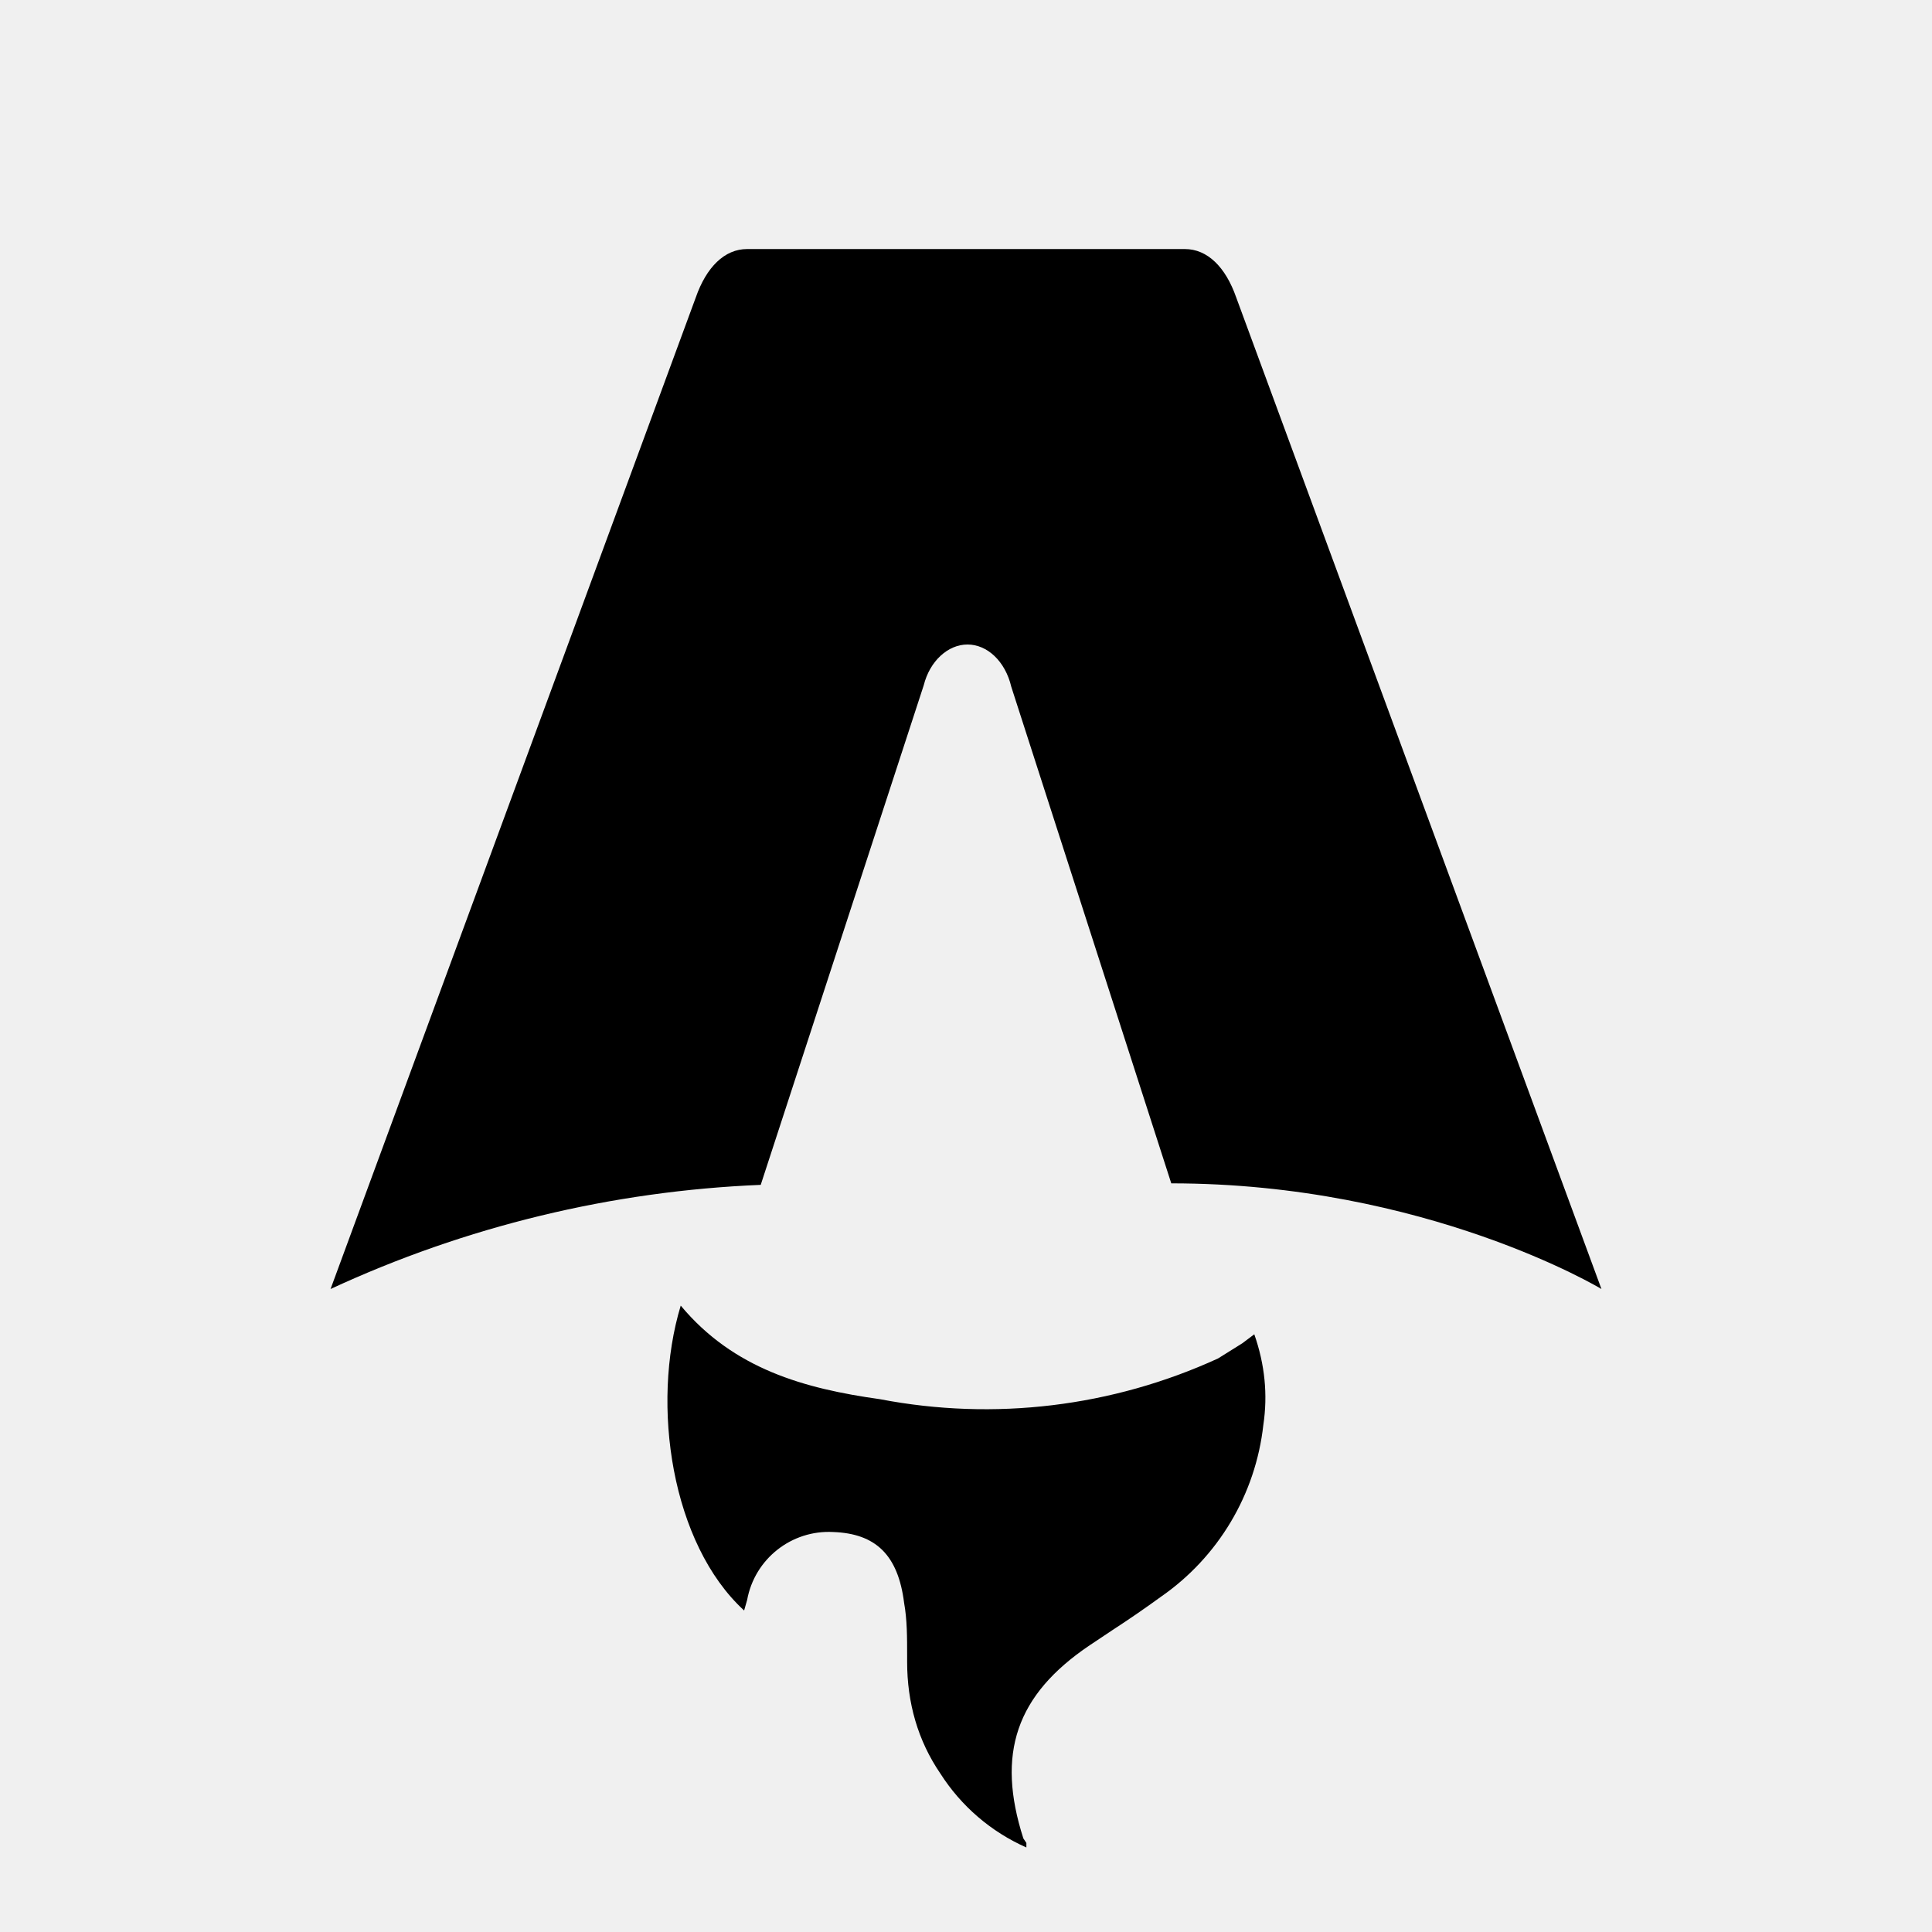
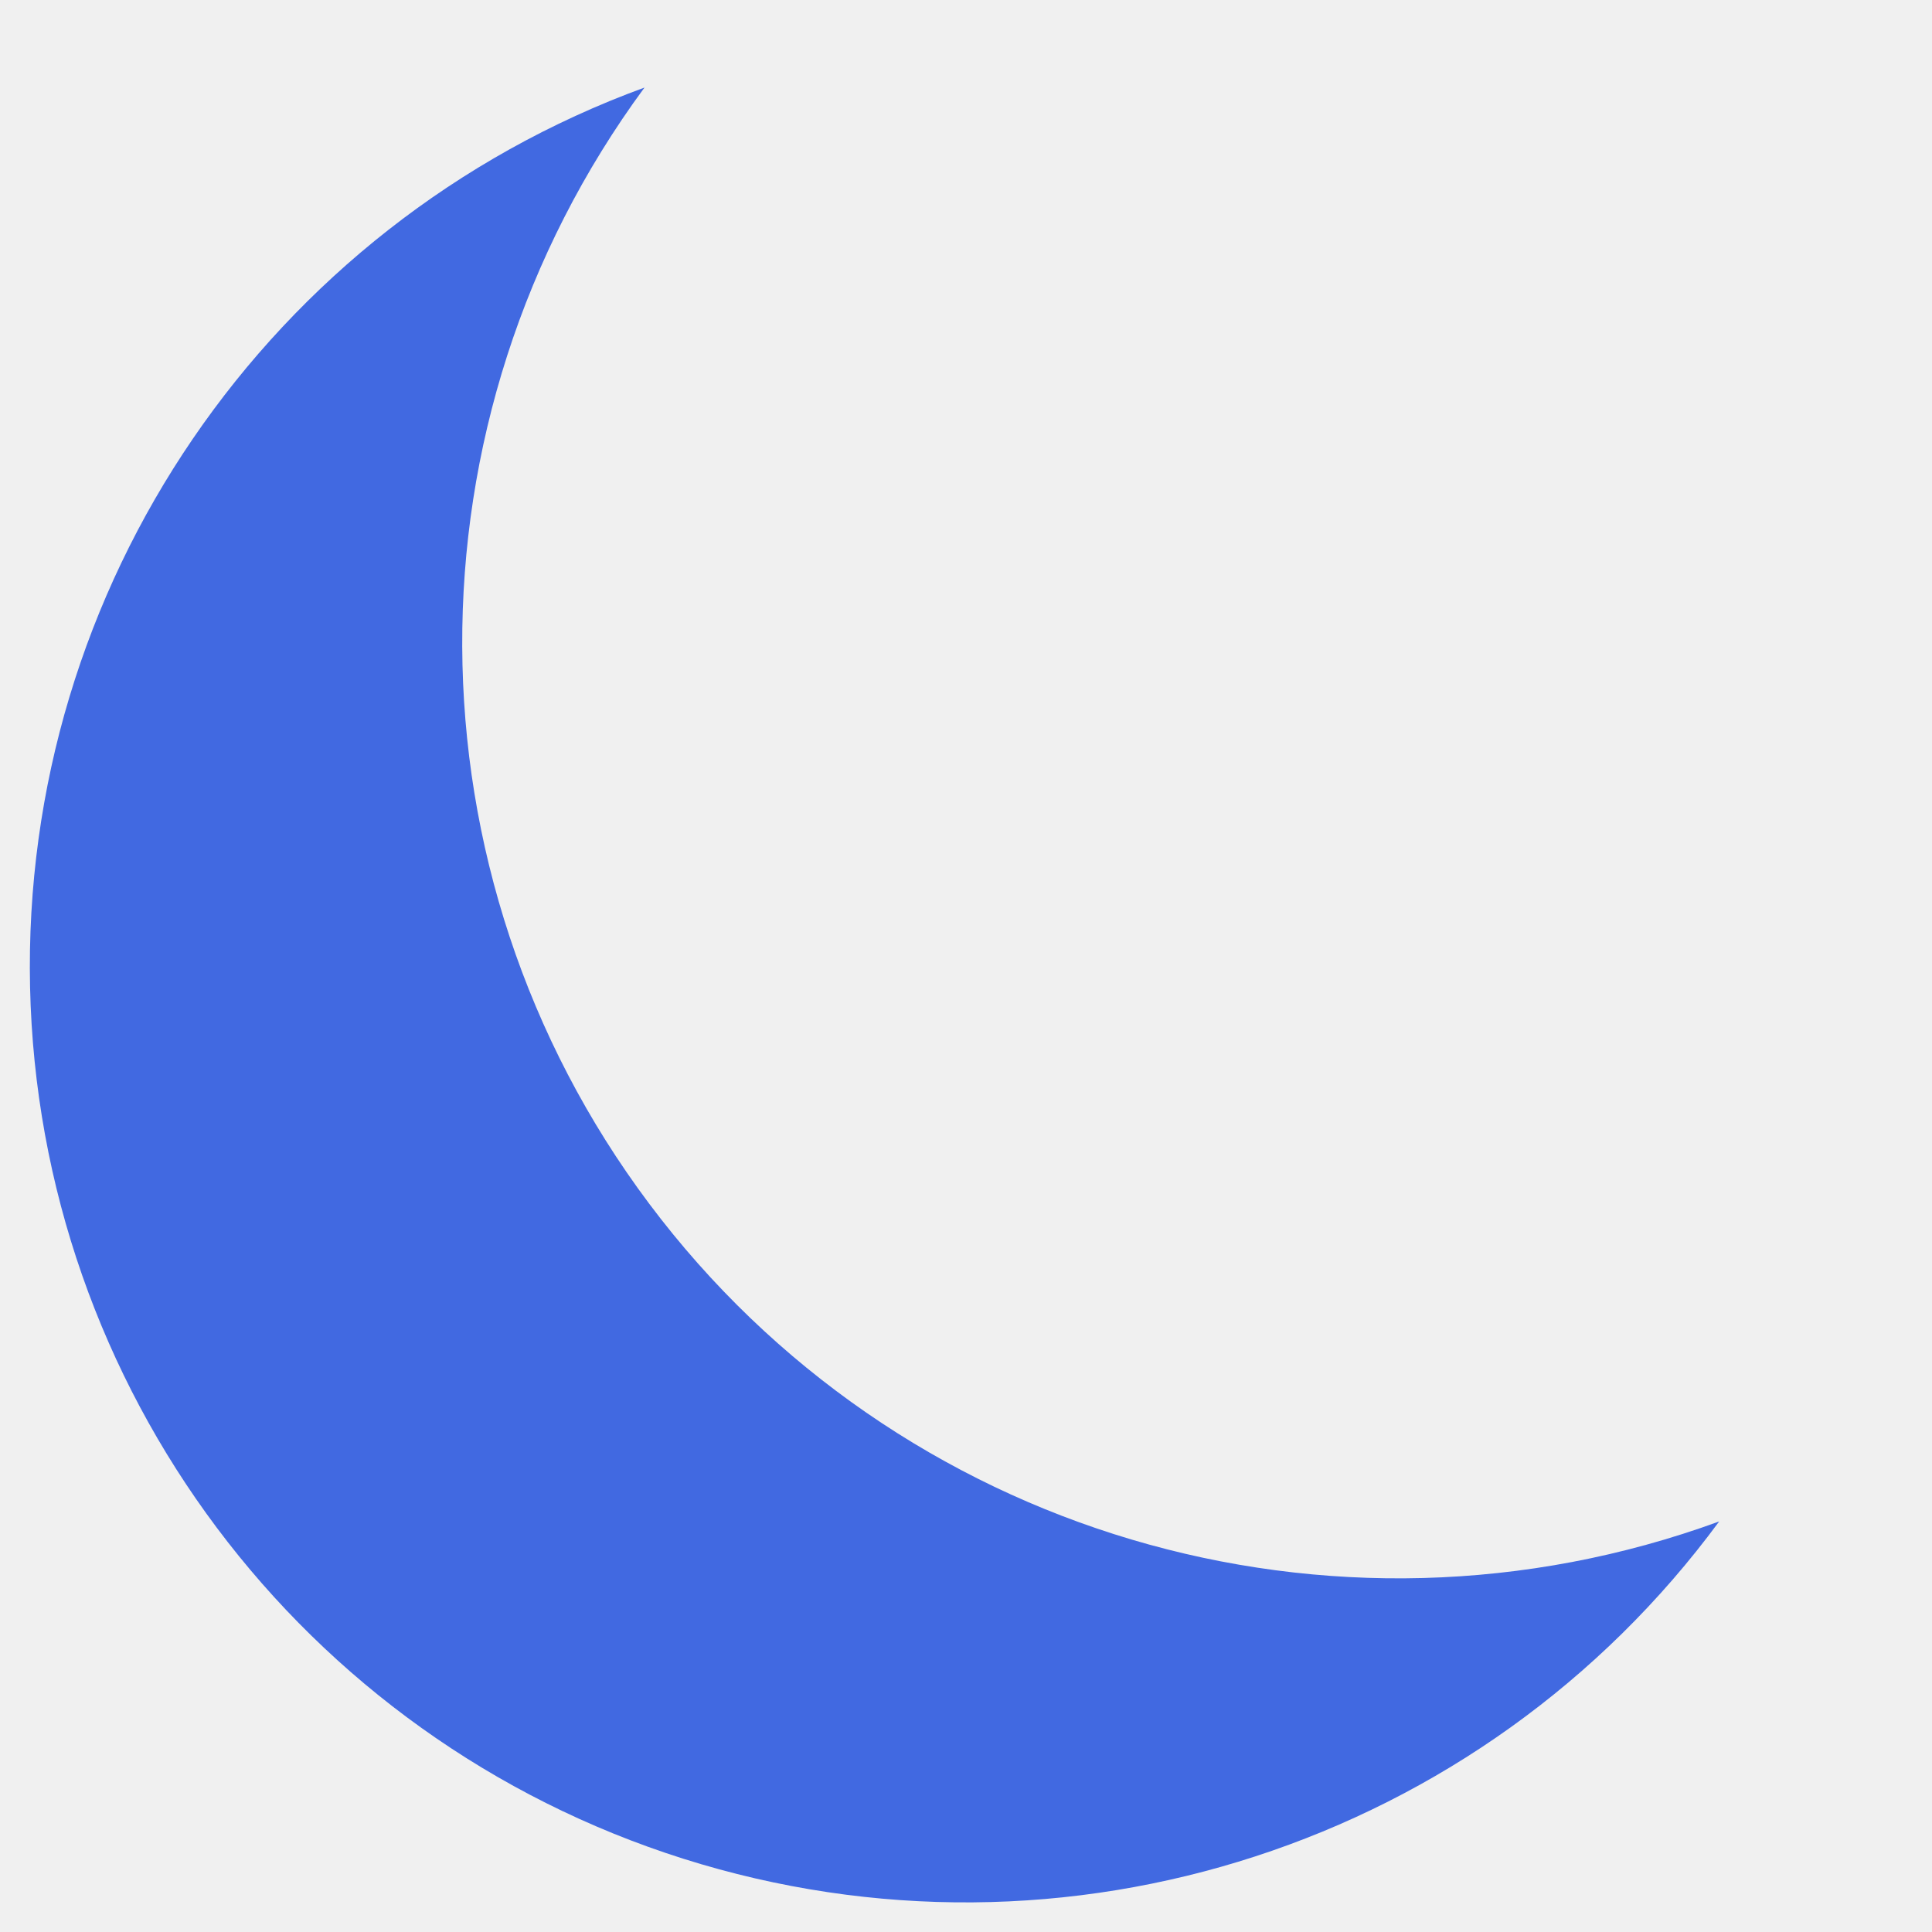
<svg xmlns="http://www.w3.org/2000/svg" fill="none" viewBox="0 0 128 128">
-   <path d="M50.4 78.5a75.1 75.1 0 0 0-28.5 6.9l24.2-65.7c.7-2 1.9-3.2 3.4-3.2h29c1.5 0 2.7 1.2 3.4 3.2l24.2 65.7s-11.6-7-28.5-7L67 45.5c-.4-1.7-1.6-2.8-2.9-2.8-1.3 0-2.5 1.1-2.9 2.7L50.4 78.5Zm-1.1 28.2Zm-4.2-20.2c-2 6.6-.6 15.8 4.2 20.2a17.5 17.5 0 0 1 .2-.7 5.5 5.5 0 0 1 5.7-4.5c2.8.1 4.3 1.5 4.7 4.7.2 1.1.2 2.3.2 3.5v.4c0 2.7.7 5.2 2.2 7.4a13 13 0 0 0 5.7 4.9v-.3l-.2-.3c-1.8-5.6-.5-9.5 4.4-12.8l1.5-1a73 73 0 0 0 3.2-2.2 16 16 0 0 0 6.8-11.4c.3-2 .1-4-.6-6l-.8.6-1.6 1a37 37 0 0 1-22.4 2.7c-5-.7-9.7-2-13.2-6.2Z" />
+   <path d="M42.7 5.8A62 62 0 1 0 113.9 100.8 62 62 0 0 1 42.7 5.8Z" />
  <style>
-         path { fill: #000; }
+         path { fill: #4169E1; }
        @media (prefers-color-scheme: dark) {
-             path { fill: #FFF; }
+             path { fill: #7D99EE; }
        }
    </style>
</svg>
